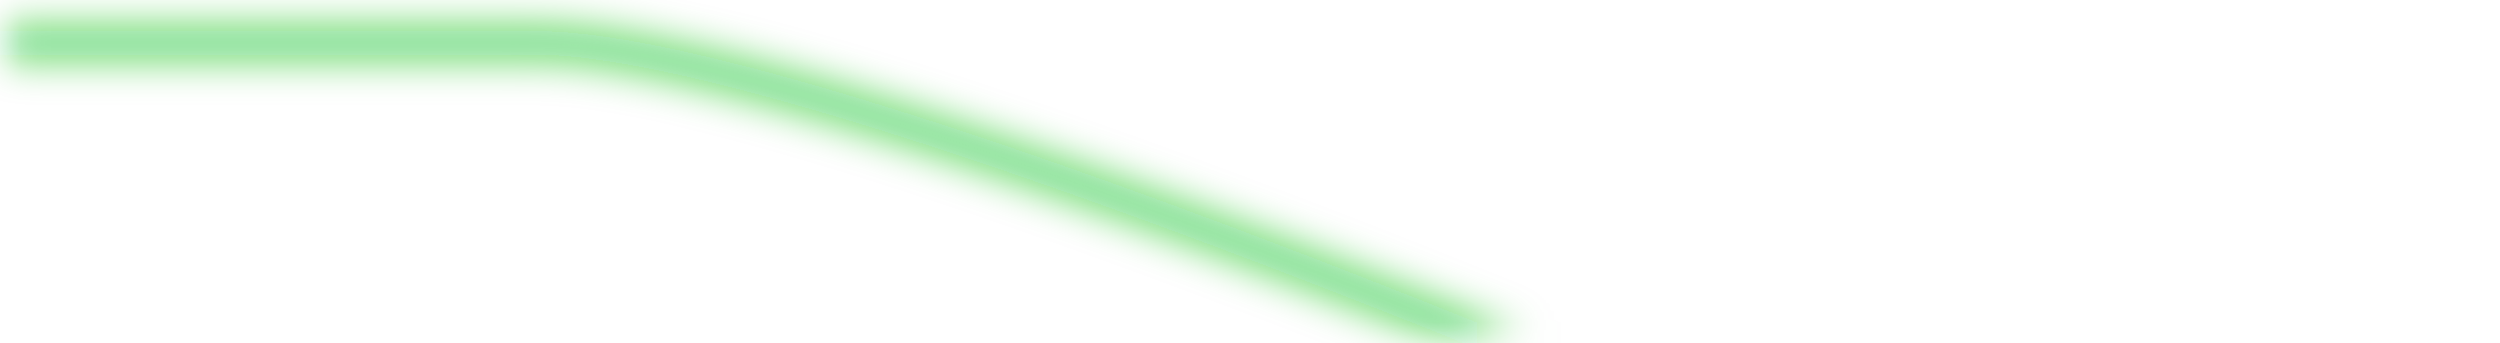
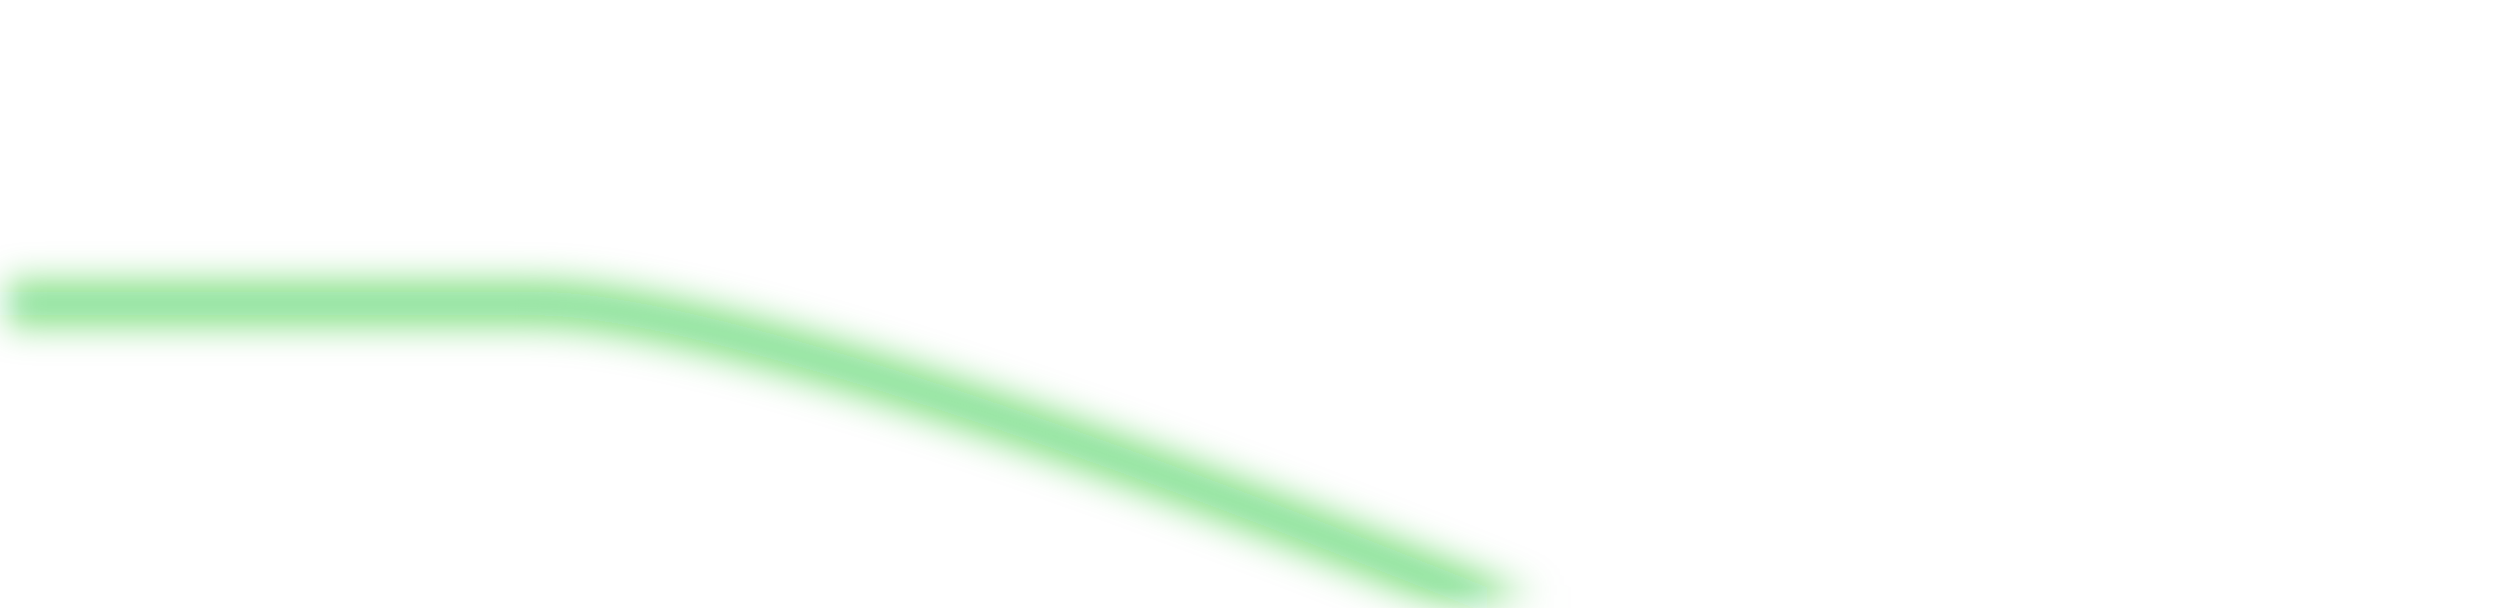
- <svg xmlns="http://www.w3.org/2000/svg" version="1.1" id="Layer_1" width="700px" height="96px">
+ <svg xmlns="http://www.w3.org/2000/svg" version="1.1" id="Layer_1" width="700px" height="170px" viewBox="0 0 700 170">
  <defs>
    <filter id="largeBlur" filterUnits="userSpaceOnUse">
      <feGaussianBlur in="SourceGraphic" stdDeviation="6" />
    </filter>
  </defs>
-   <path stroke="#00BF09" fill="none" stroke-width="6" d="M0,12 C0,12 70,12 150,12 S500,130 500,130" style="filter:url(#largeBlur)" />
+   <path stroke="#00BF09" fill="none" stroke-width="6" d="M0,85 C0,85 70,85 150,85 S500,203 500,203" style="filter:url(#largeBlur)" />
</svg>
